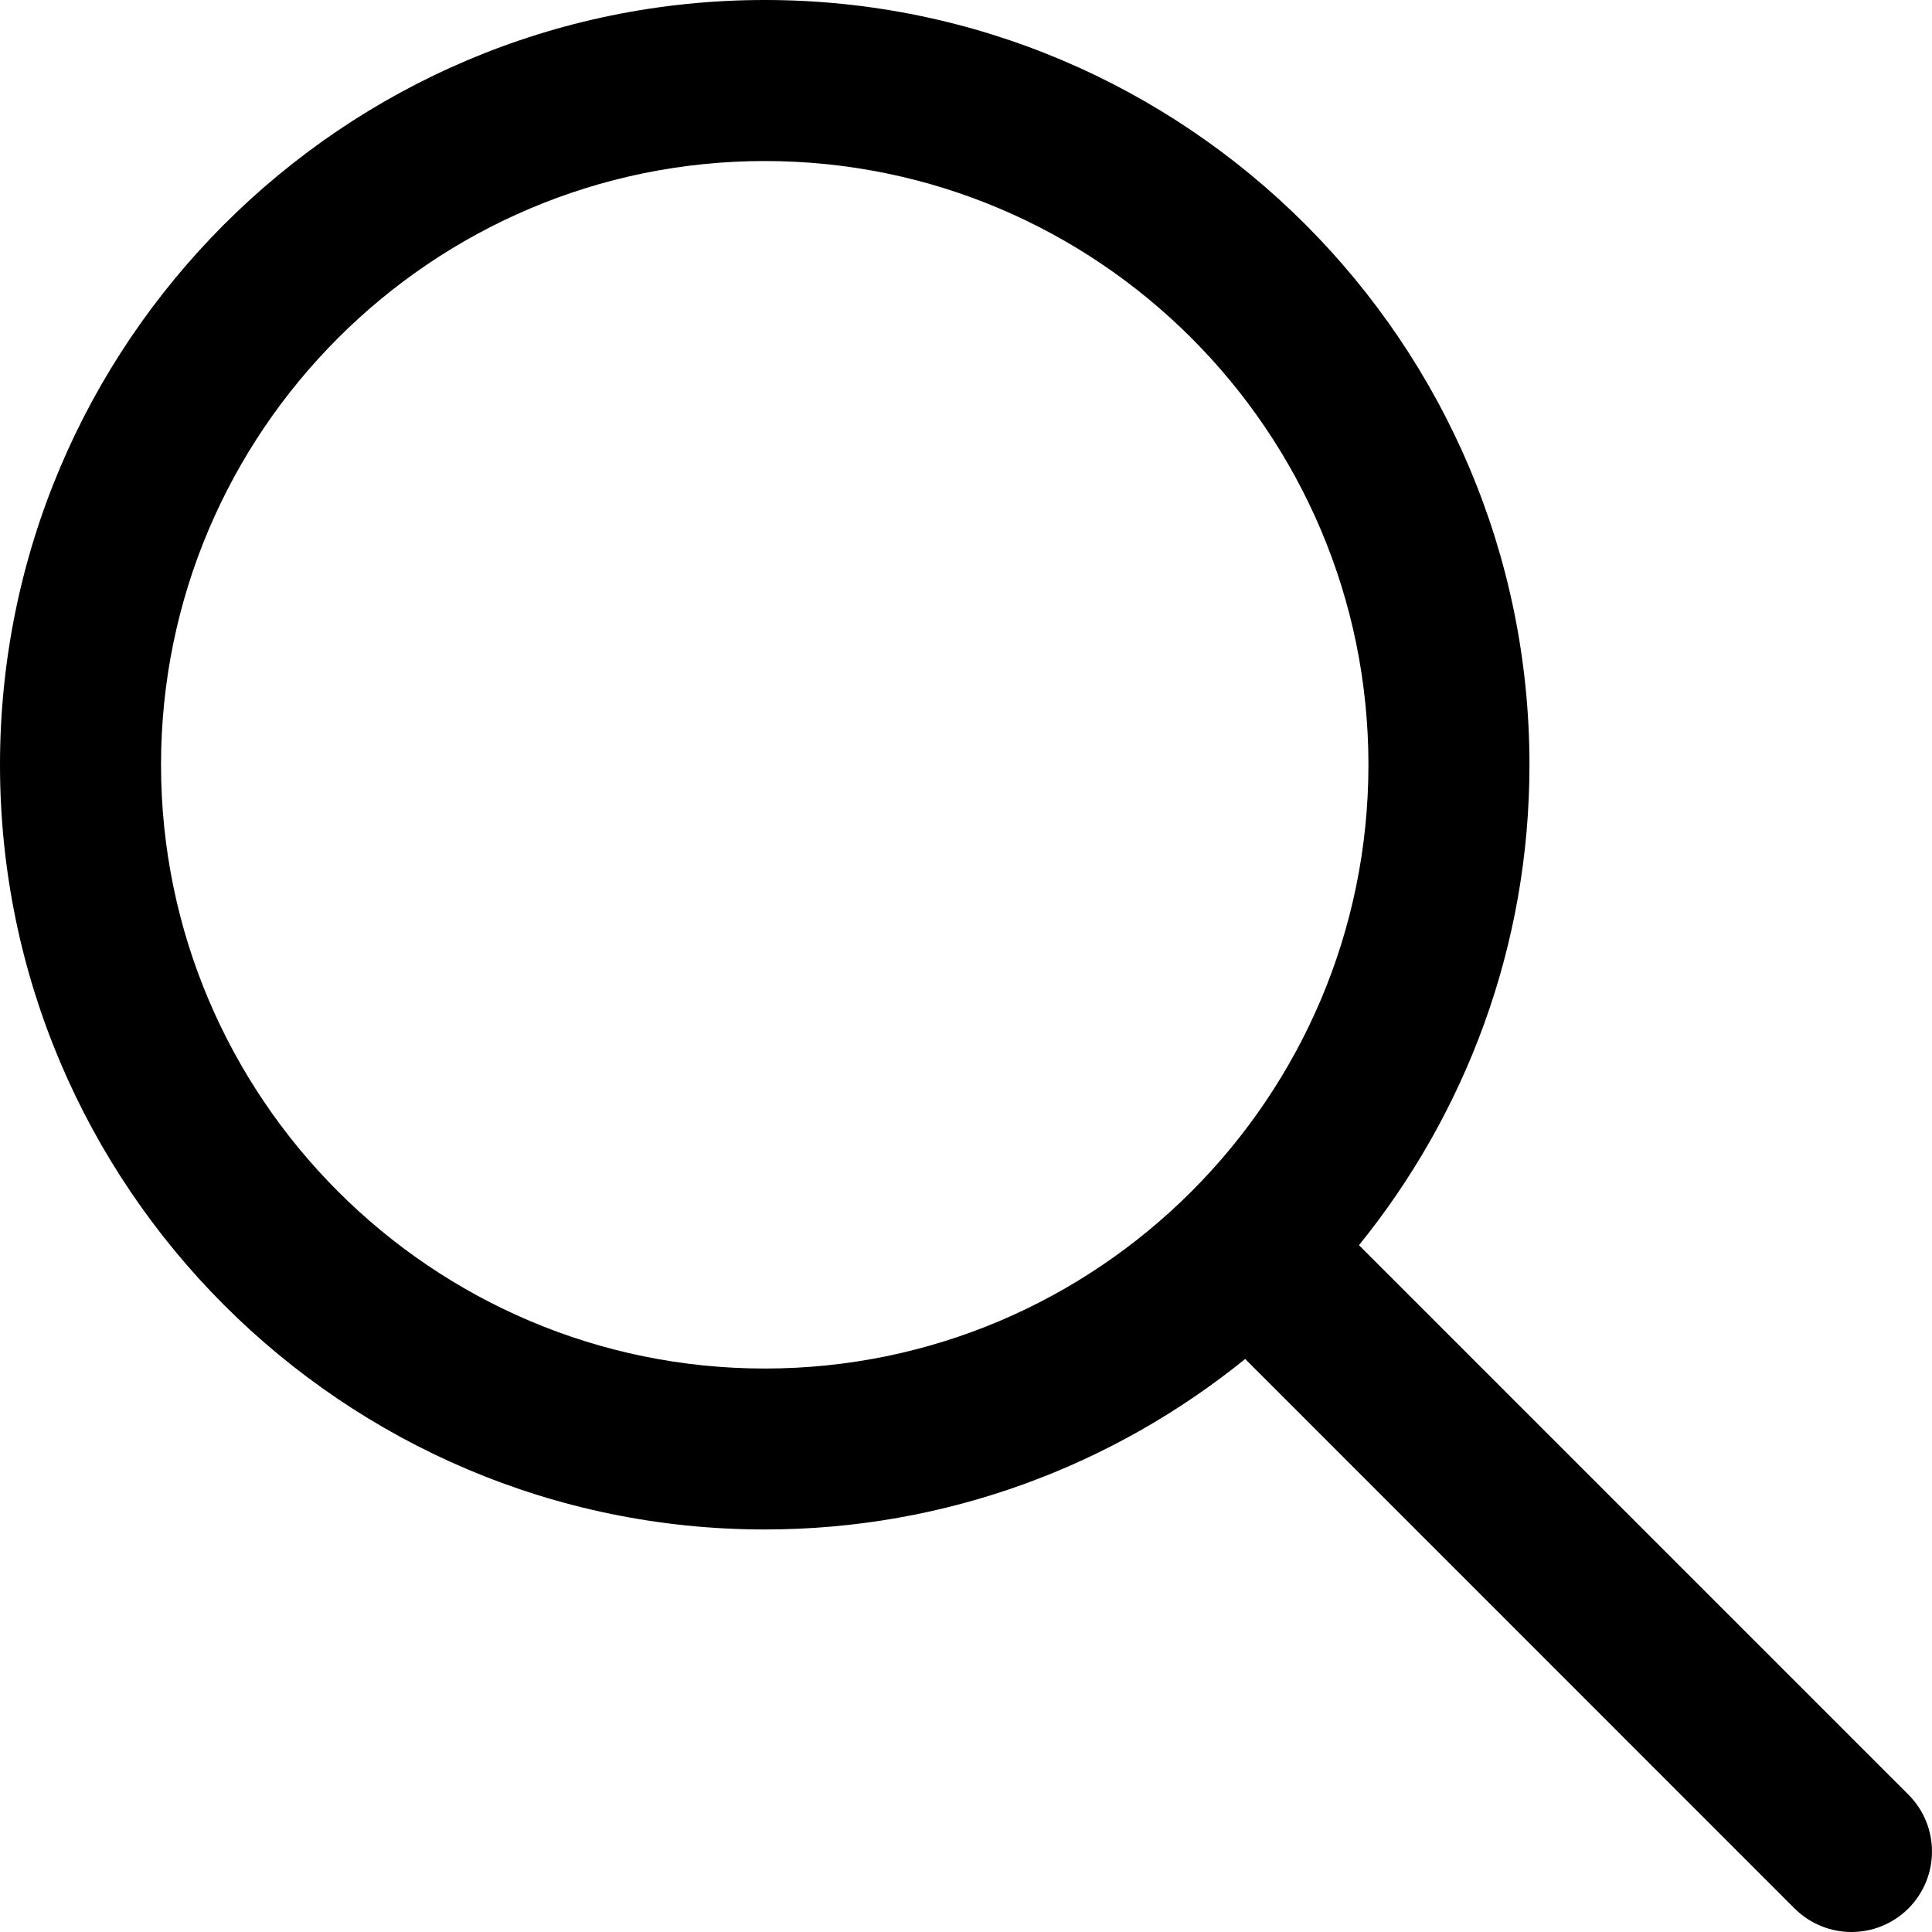
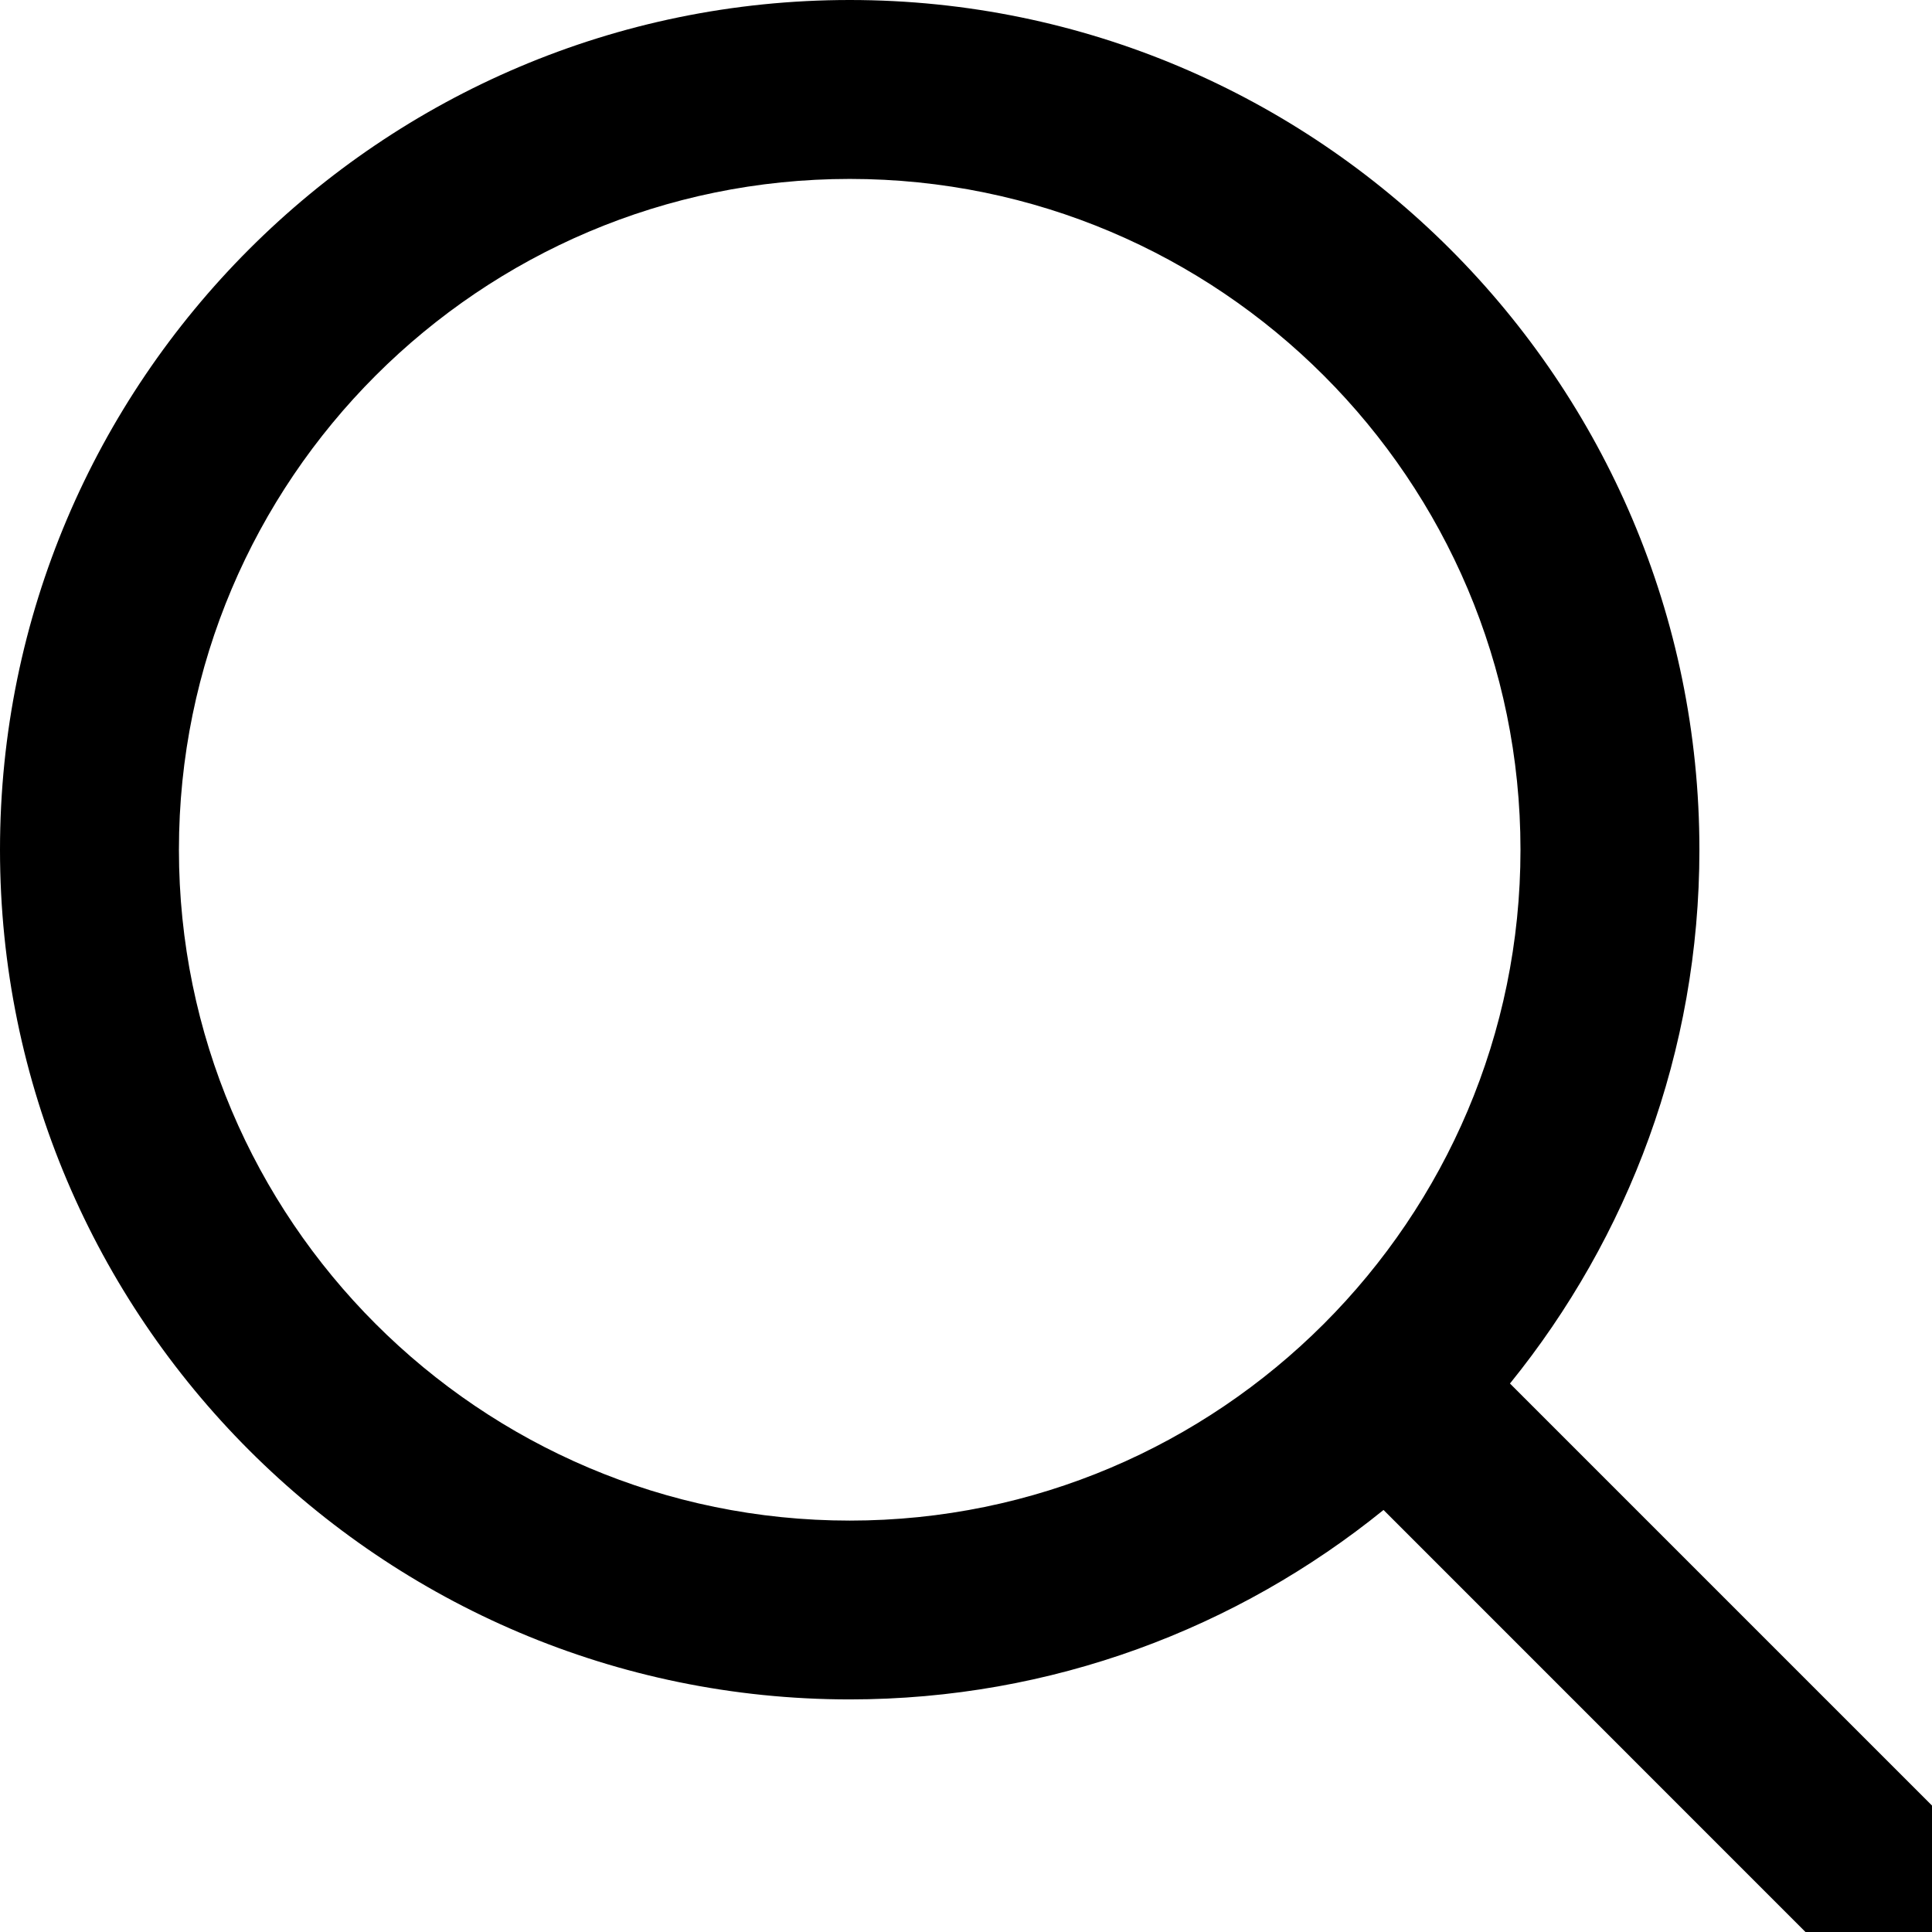
- <svg xmlns="http://www.w3.org/2000/svg" viewBox="0 0 20 20" fill="none">
+ <svg xmlns="http://www.w3.org/2000/svg" viewBox="0 0 18 18" fill="none">
  <path d="M19.756 18.578L14.068 12.89C15.17 11.529 15.833 9.8 15.833 7.917C15.833 3.552 12.281 0 7.917 0C3.552 0 0 3.552 0 7.917C0 12.282 3.552 15.833 7.917 15.833C9.8 15.833 11.529 15.17 12.89 14.068L18.577 19.756C18.74 19.918 18.953 20 19.166 20C19.38 20 19.593 19.918 19.756 19.756C20.081 19.43 20.081 18.903 19.756 18.578ZM7.917 14.167C4.47 14.167 1.667 11.363 1.667 7.917C1.667 4.47 4.47 1.667 7.917 1.667C11.363 1.667 14.166 4.47 14.166 7.917C14.166 11.363 11.363 14.167 7.917 14.167Z" fill="currentColor" />
</svg>
